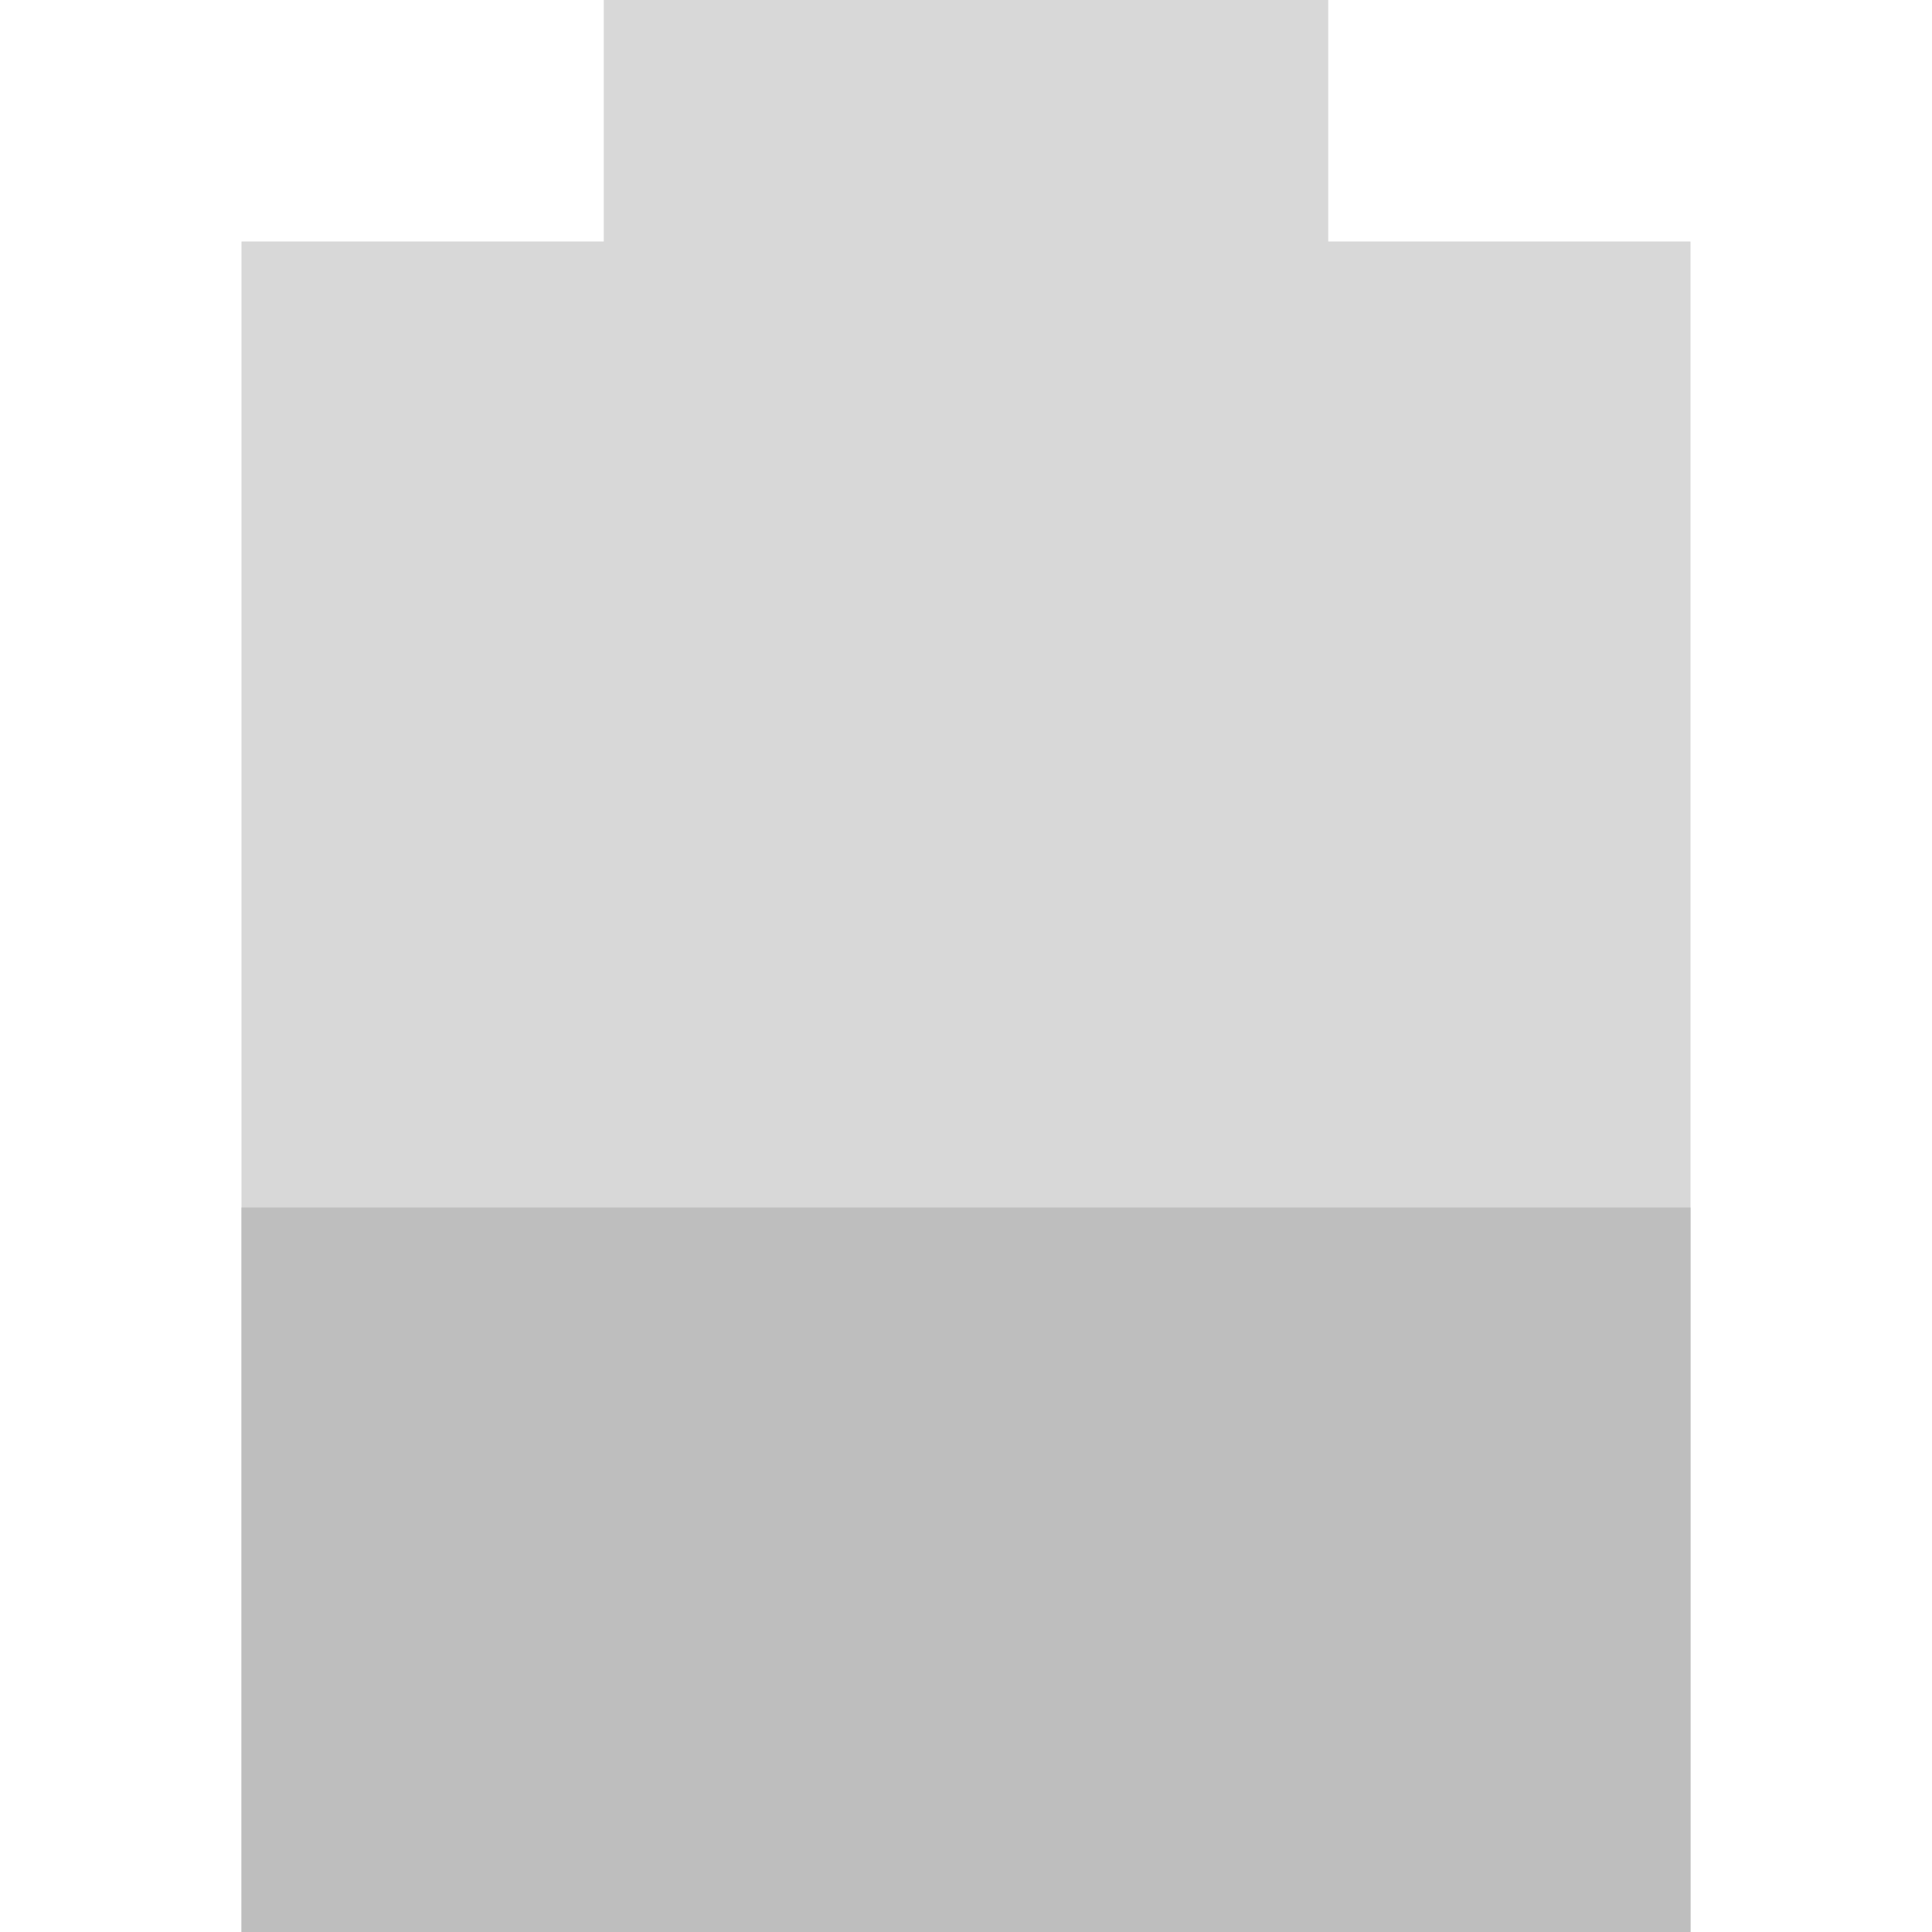
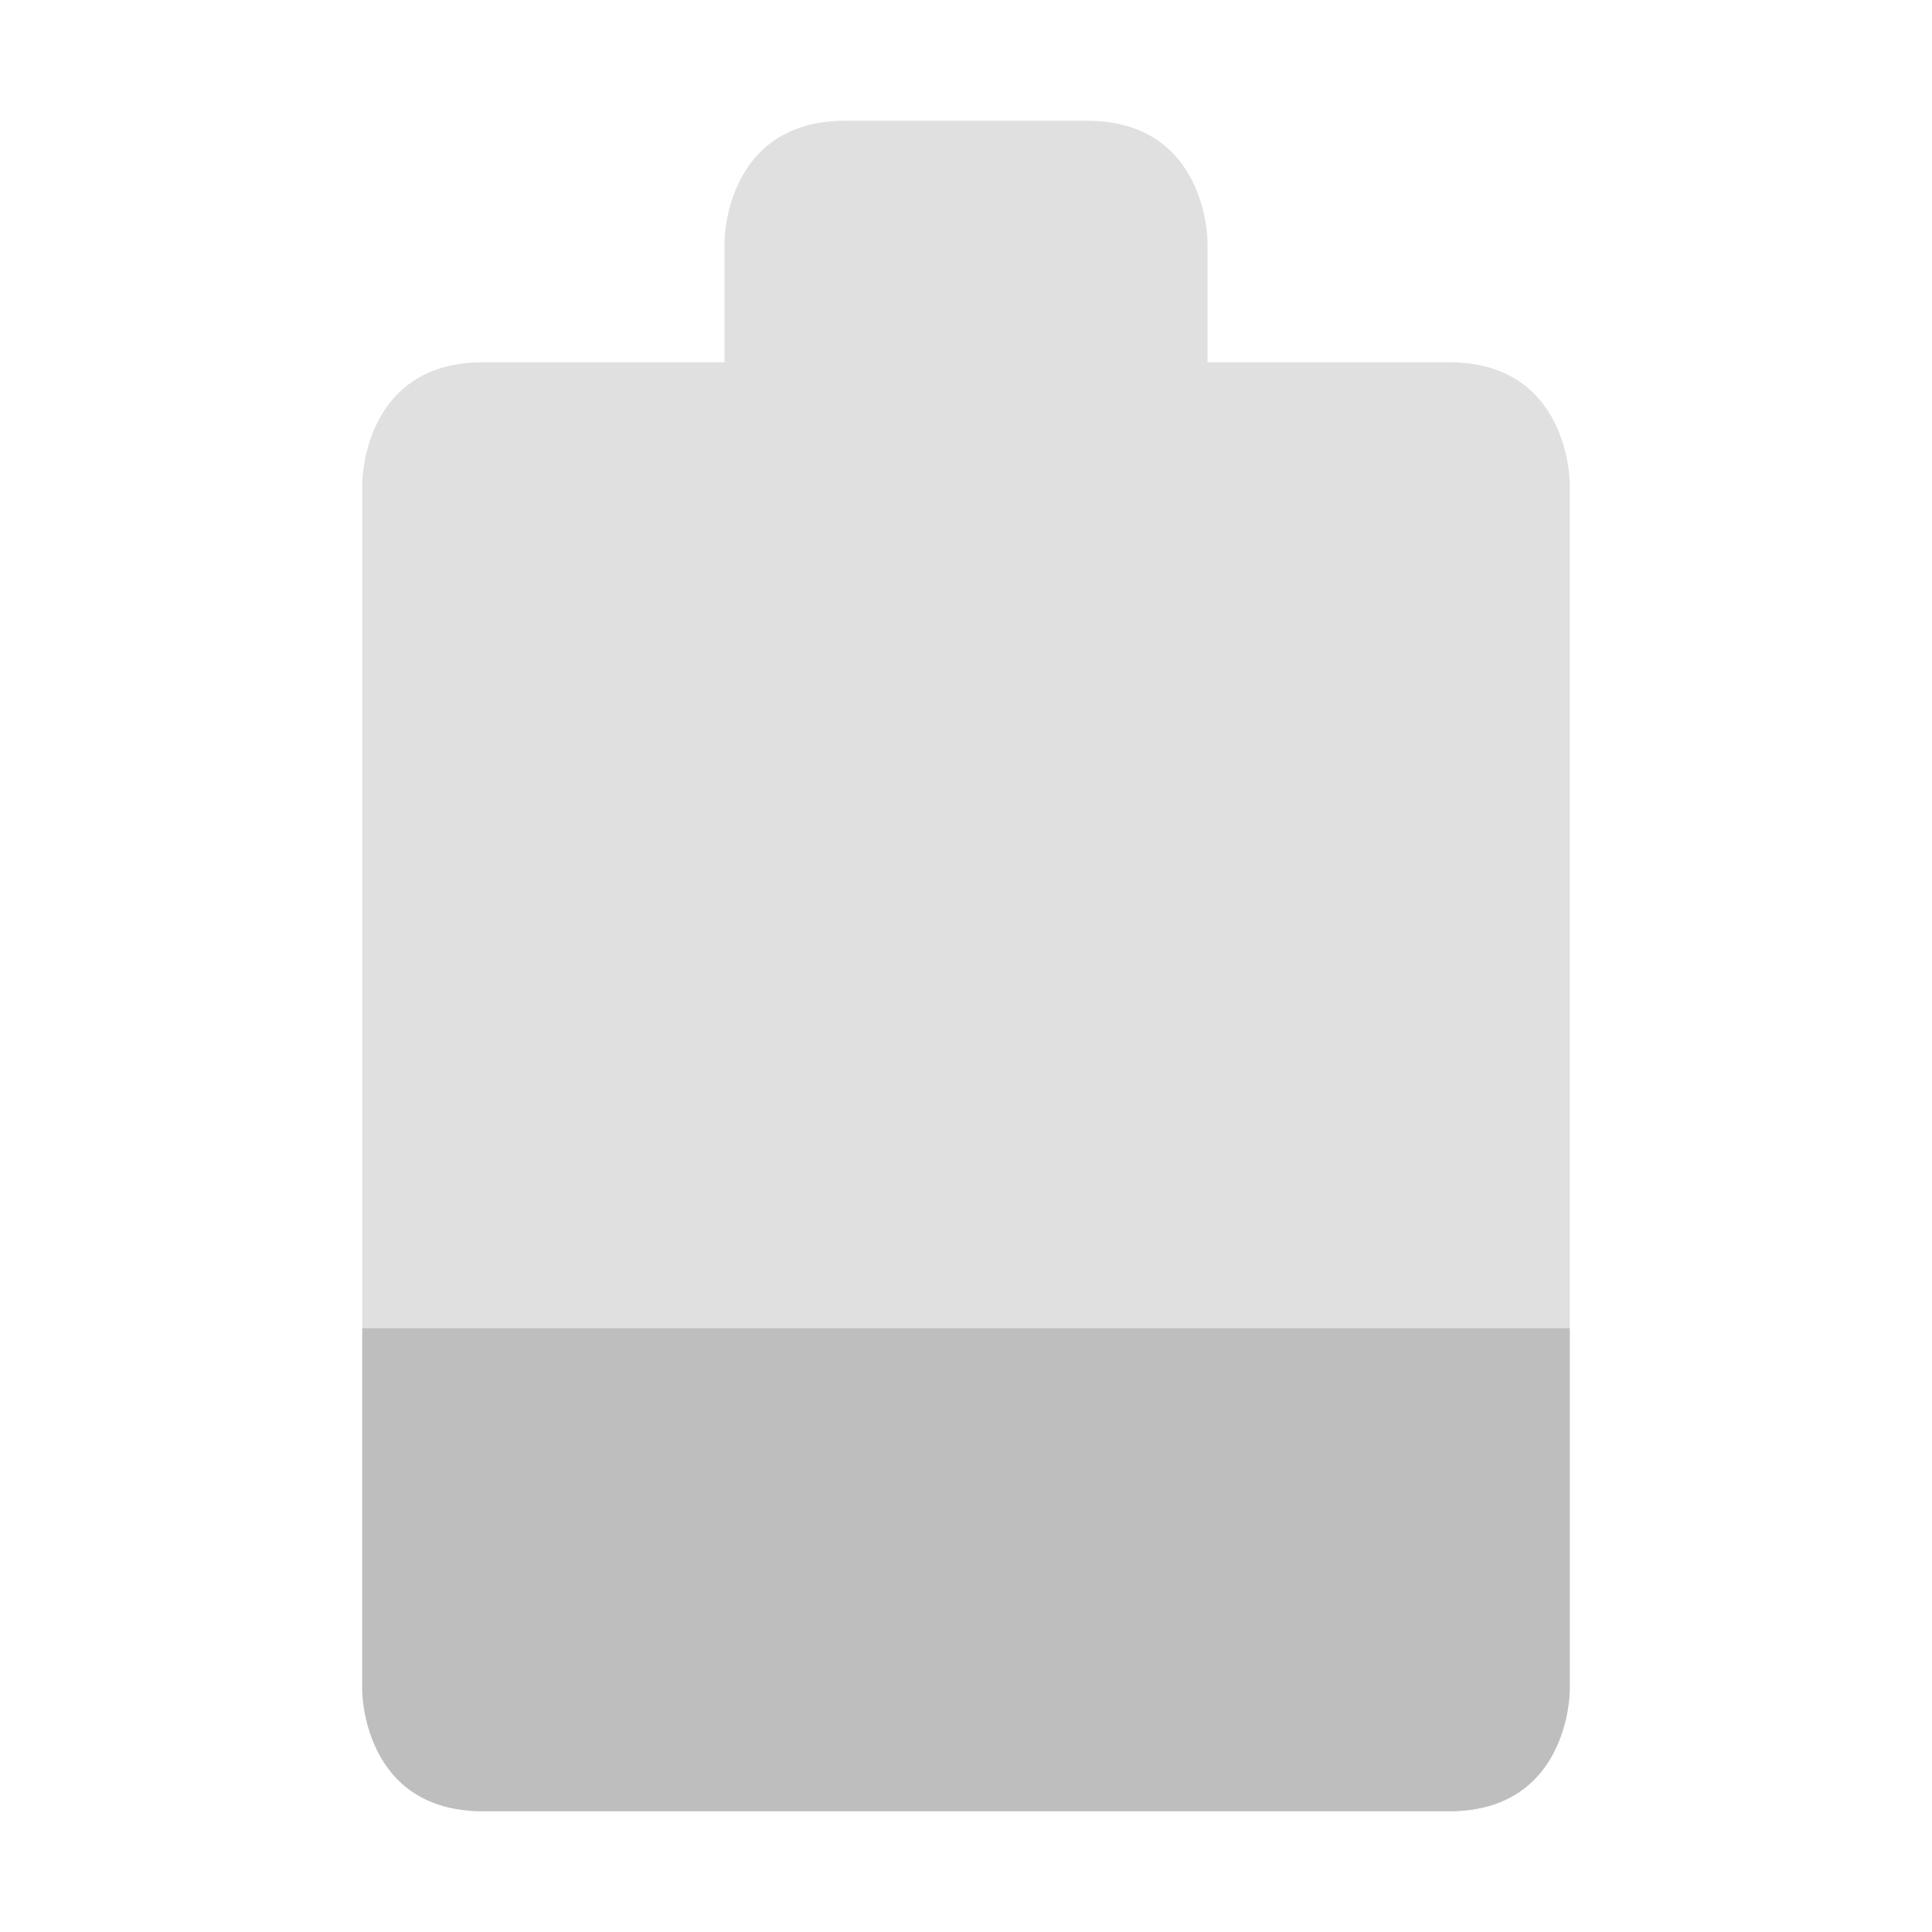
- <svg xmlns="http://www.w3.org/2000/svg" width="16" viewBox="0 0 16 16" height="16">
-   <path d="M 5,0 5,2 2,2 2,16 14,16 14,2 11,2 11,0 z" opacity="0.6" fill="#bebebe" />
-   <path d="m 2,10 0,6 12,0 0,-6 z" fill="#bebebe" />
+ <svg xmlns="http://www.w3.org/2000/svg" width="16" viewBox="0 0 16 16" height="16" id="svg2" version="1.1">
+   <defs id="defs8" />
+   <path d="M 6,2 6,3 4,3 C 3,3 3,4 3,4 l 0,10 c 0,0 0,1 1,1 l 8,0 c 1,0 1,-1 1,-1 L 13,4 C 13,4 13,3 12,3 L 10,3 10,2 C 10,2 10,1 9,1 L 7,1 C 6,1 6,2 6,2 z" id="path4" style="fill:#bebebe;fill-opacity:0.474" />
+   <path style="fill:#bebebe;fill-opacity:1" d="m 3,11 0,3 c 0,0 0,1 1,1 l 8,0 c 1,0 1,-1 1,-1 l 0,-3 z" id="path4-1" class="warning" />
</svg>
